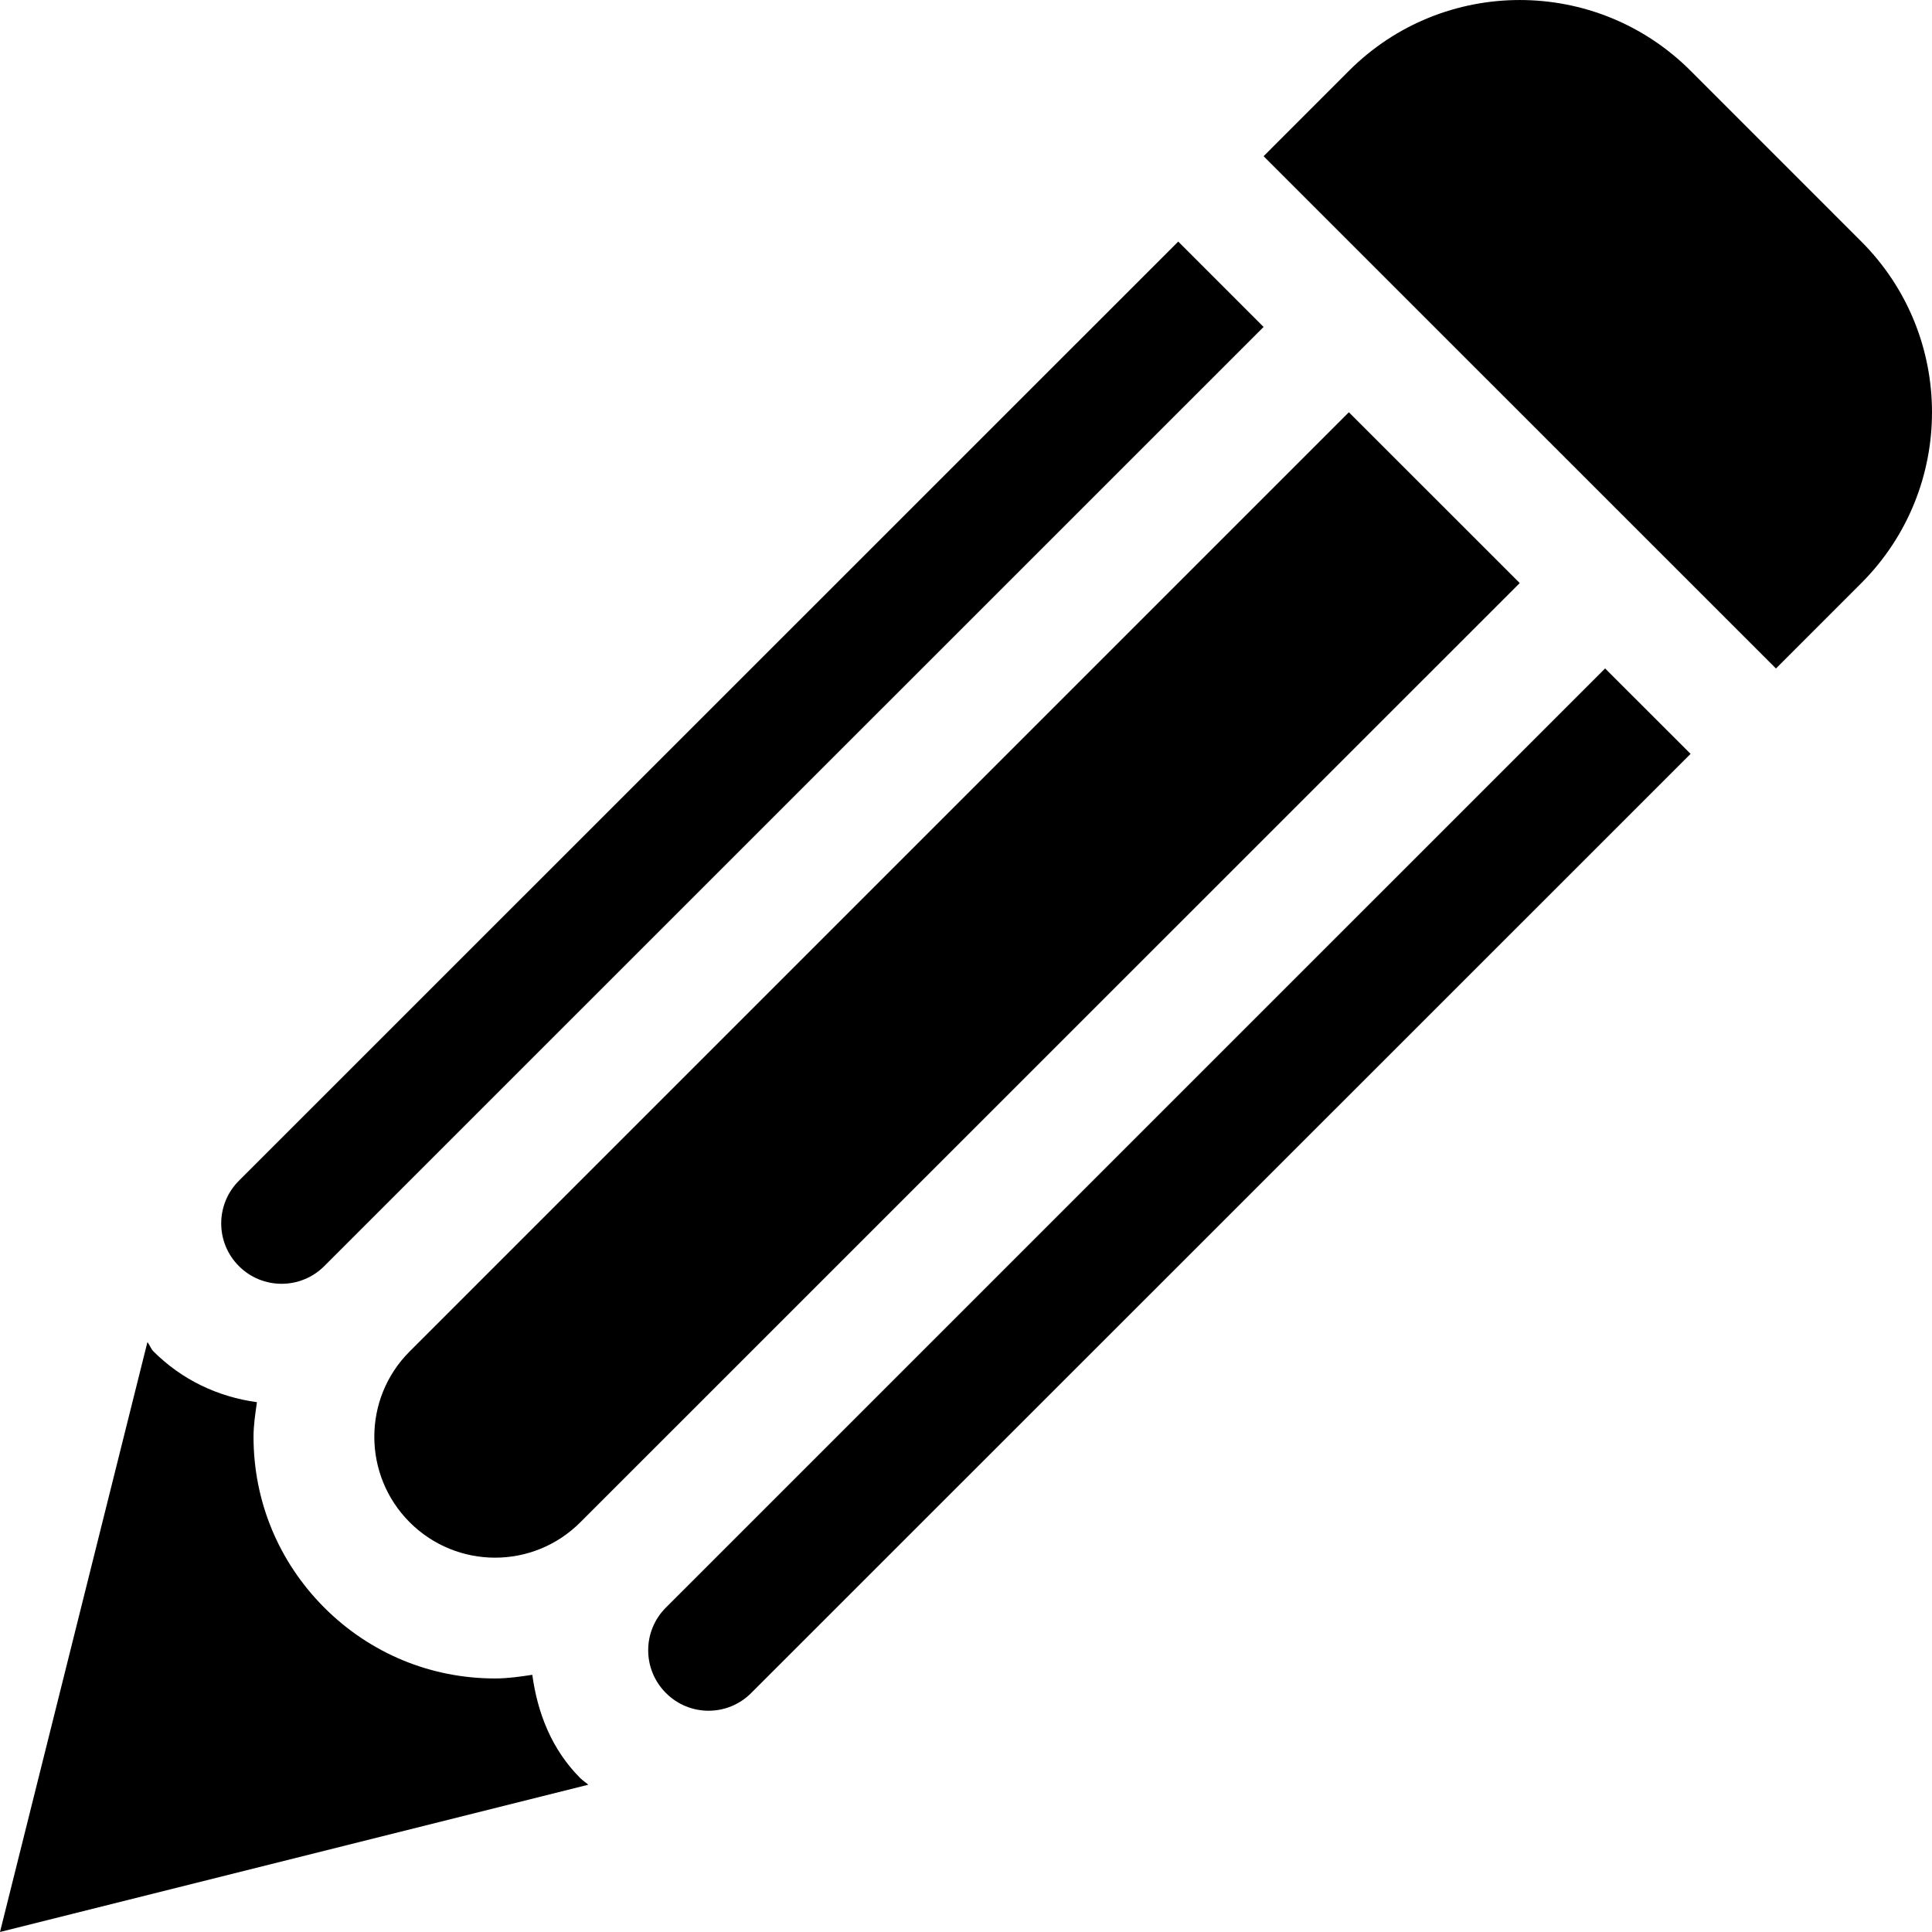
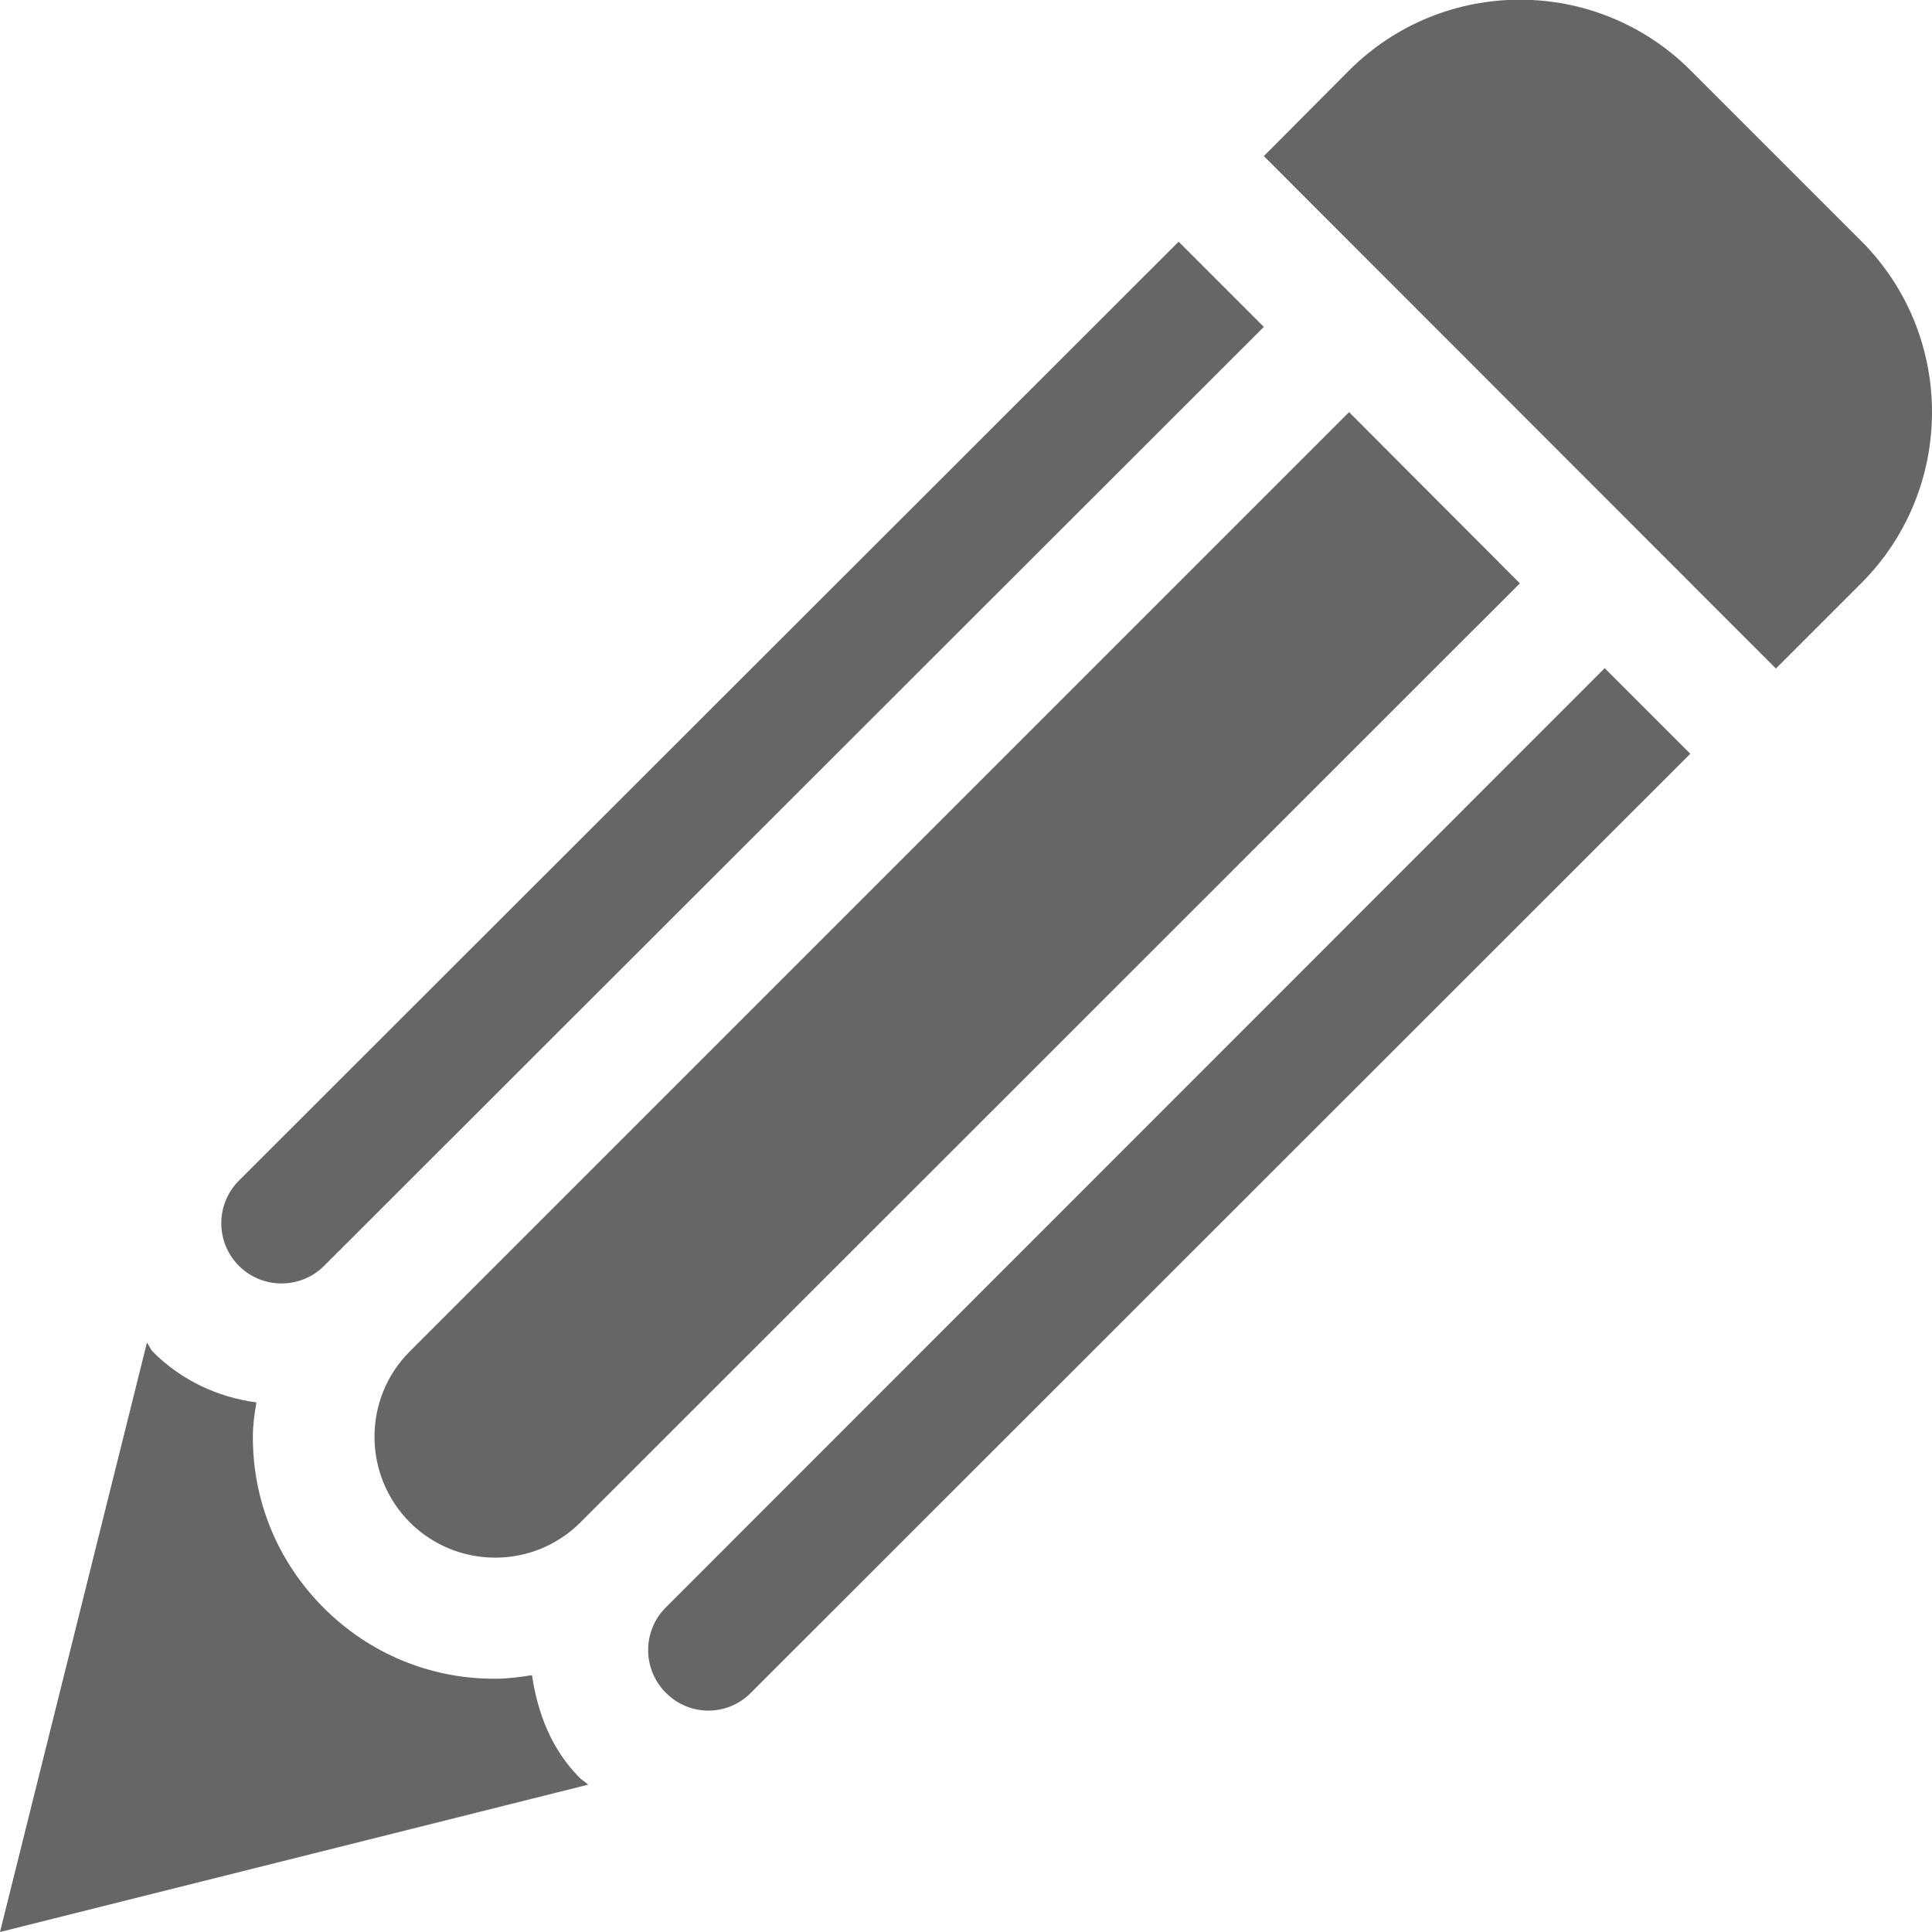
- <svg xmlns="http://www.w3.org/2000/svg" version="1.1" id="Capa_1" x="0px" y="0px" width="485.219px" height="485.22px" viewBox="0 0 485.219 485.22" style="enable-background:new 0 0 485.219 485.22;" xml:space="preserve">
+ <svg xmlns="http://www.w3.org/2000/svg" version="1.1" id="Capa_1" x="0px" y="0px" viewBox="0 0 485.2 485.2" style="enable-background:new 0 0 485.2 485.2;" xml:space="preserve">
+   <style type="text/css">
+ 	.st0{fill:#666666;}
+ </style>
  <g>
-     <path d="M467.476,146.438l-21.445,21.455L317.35,39.23l21.445-21.457c23.689-23.692,62.104-23.692,85.795,0l42.886,42.897   C491.133,84.349,491.133,122.748,467.476,146.438z M167.233,403.748c-5.922,5.922-5.922,15.513,0,21.436   c5.925,5.955,15.521,5.955,21.443,0L424.59,189.335l-21.469-21.457L167.233,403.748z M60,296.54c-5.925,5.927-5.925,15.514,0,21.44   c5.922,5.923,15.518,5.923,21.443,0L317.35,82.113L295.914,60.67L60,296.54z M338.767,103.54L102.881,339.421   c-11.845,11.822-11.815,31.041,0,42.886c11.85,11.846,31.038,11.901,42.914-0.032l235.886-235.837L338.767,103.54z    M145.734,446.572c-7.253-7.262-10.749-16.465-12.05-25.948c-3.083,0.476-6.188,0.919-9.36,0.919   c-16.202,0-31.419-6.333-42.881-17.795c-11.462-11.491-17.77-26.687-17.77-42.887c0-2.954,0.443-5.833,0.859-8.703   c-9.803-1.335-18.864-5.629-25.972-12.737c-0.682-0.677-0.917-1.596-1.538-2.338L0,485.216l147.748-36.986   C147.097,447.637,146.36,447.193,145.734,446.572z" />
+     <path class="st0" d="M467.5,146.4L446,167.9L317.4,39.2l21.4-21.5c23.7-23.7,62.1-23.7,85.8,0l42.9,42.9   C491.1,84.3,491.1,122.7,467.5,146.4z M167.2,403.7c-5.9,5.9-5.9,15.5,0,21.4c5.9,6,15.5,6,21.4,0l235.9-235.8l-21.5-21.5   L167.2,403.7z M60,296.5c-5.9,5.9-5.9,15.5,0,21.4c5.9,5.9,15.5,5.9,21.4,0L317.4,82.1l-21.4-21.4L60,296.5z M338.8,103.5   L102.9,339.4c-11.8,11.8-11.8,31,0,42.9c11.8,11.8,31,11.9,42.9,0l235.9-235.8L338.8,103.5z M145.7,446.6   c-7.3-7.3-10.7-16.5-12.1-25.9c-3.1,0.5-6.2,0.9-9.4,0.9c-16.2,0-31.4-6.3-42.9-17.8c-11.5-11.5-17.8-26.7-17.8-42.9   c0-3,0.4-5.8,0.9-8.7c-9.8-1.3-18.9-5.6-26-12.7c-0.7-0.7-0.9-1.6-1.5-2.3L0,485.2l147.7-37C147.1,447.6,146.4,447.2,145.7,446.6z" />
  </g>
-   <g>
- </g>
-   <g>
- </g>
-   <g>
- </g>
-   <g>
- </g>
-   <g>
- </g>
-   <g>
- </g>
-   <g>
- </g>
-   <g>
- </g>
-   <g>
- </g>
-   <g>
- </g>
-   <g>
- </g>
-   <g>
- </g>
-   <g>
- </g>
-   <g>
- </g>
-   <g>
- </g>
</svg>
